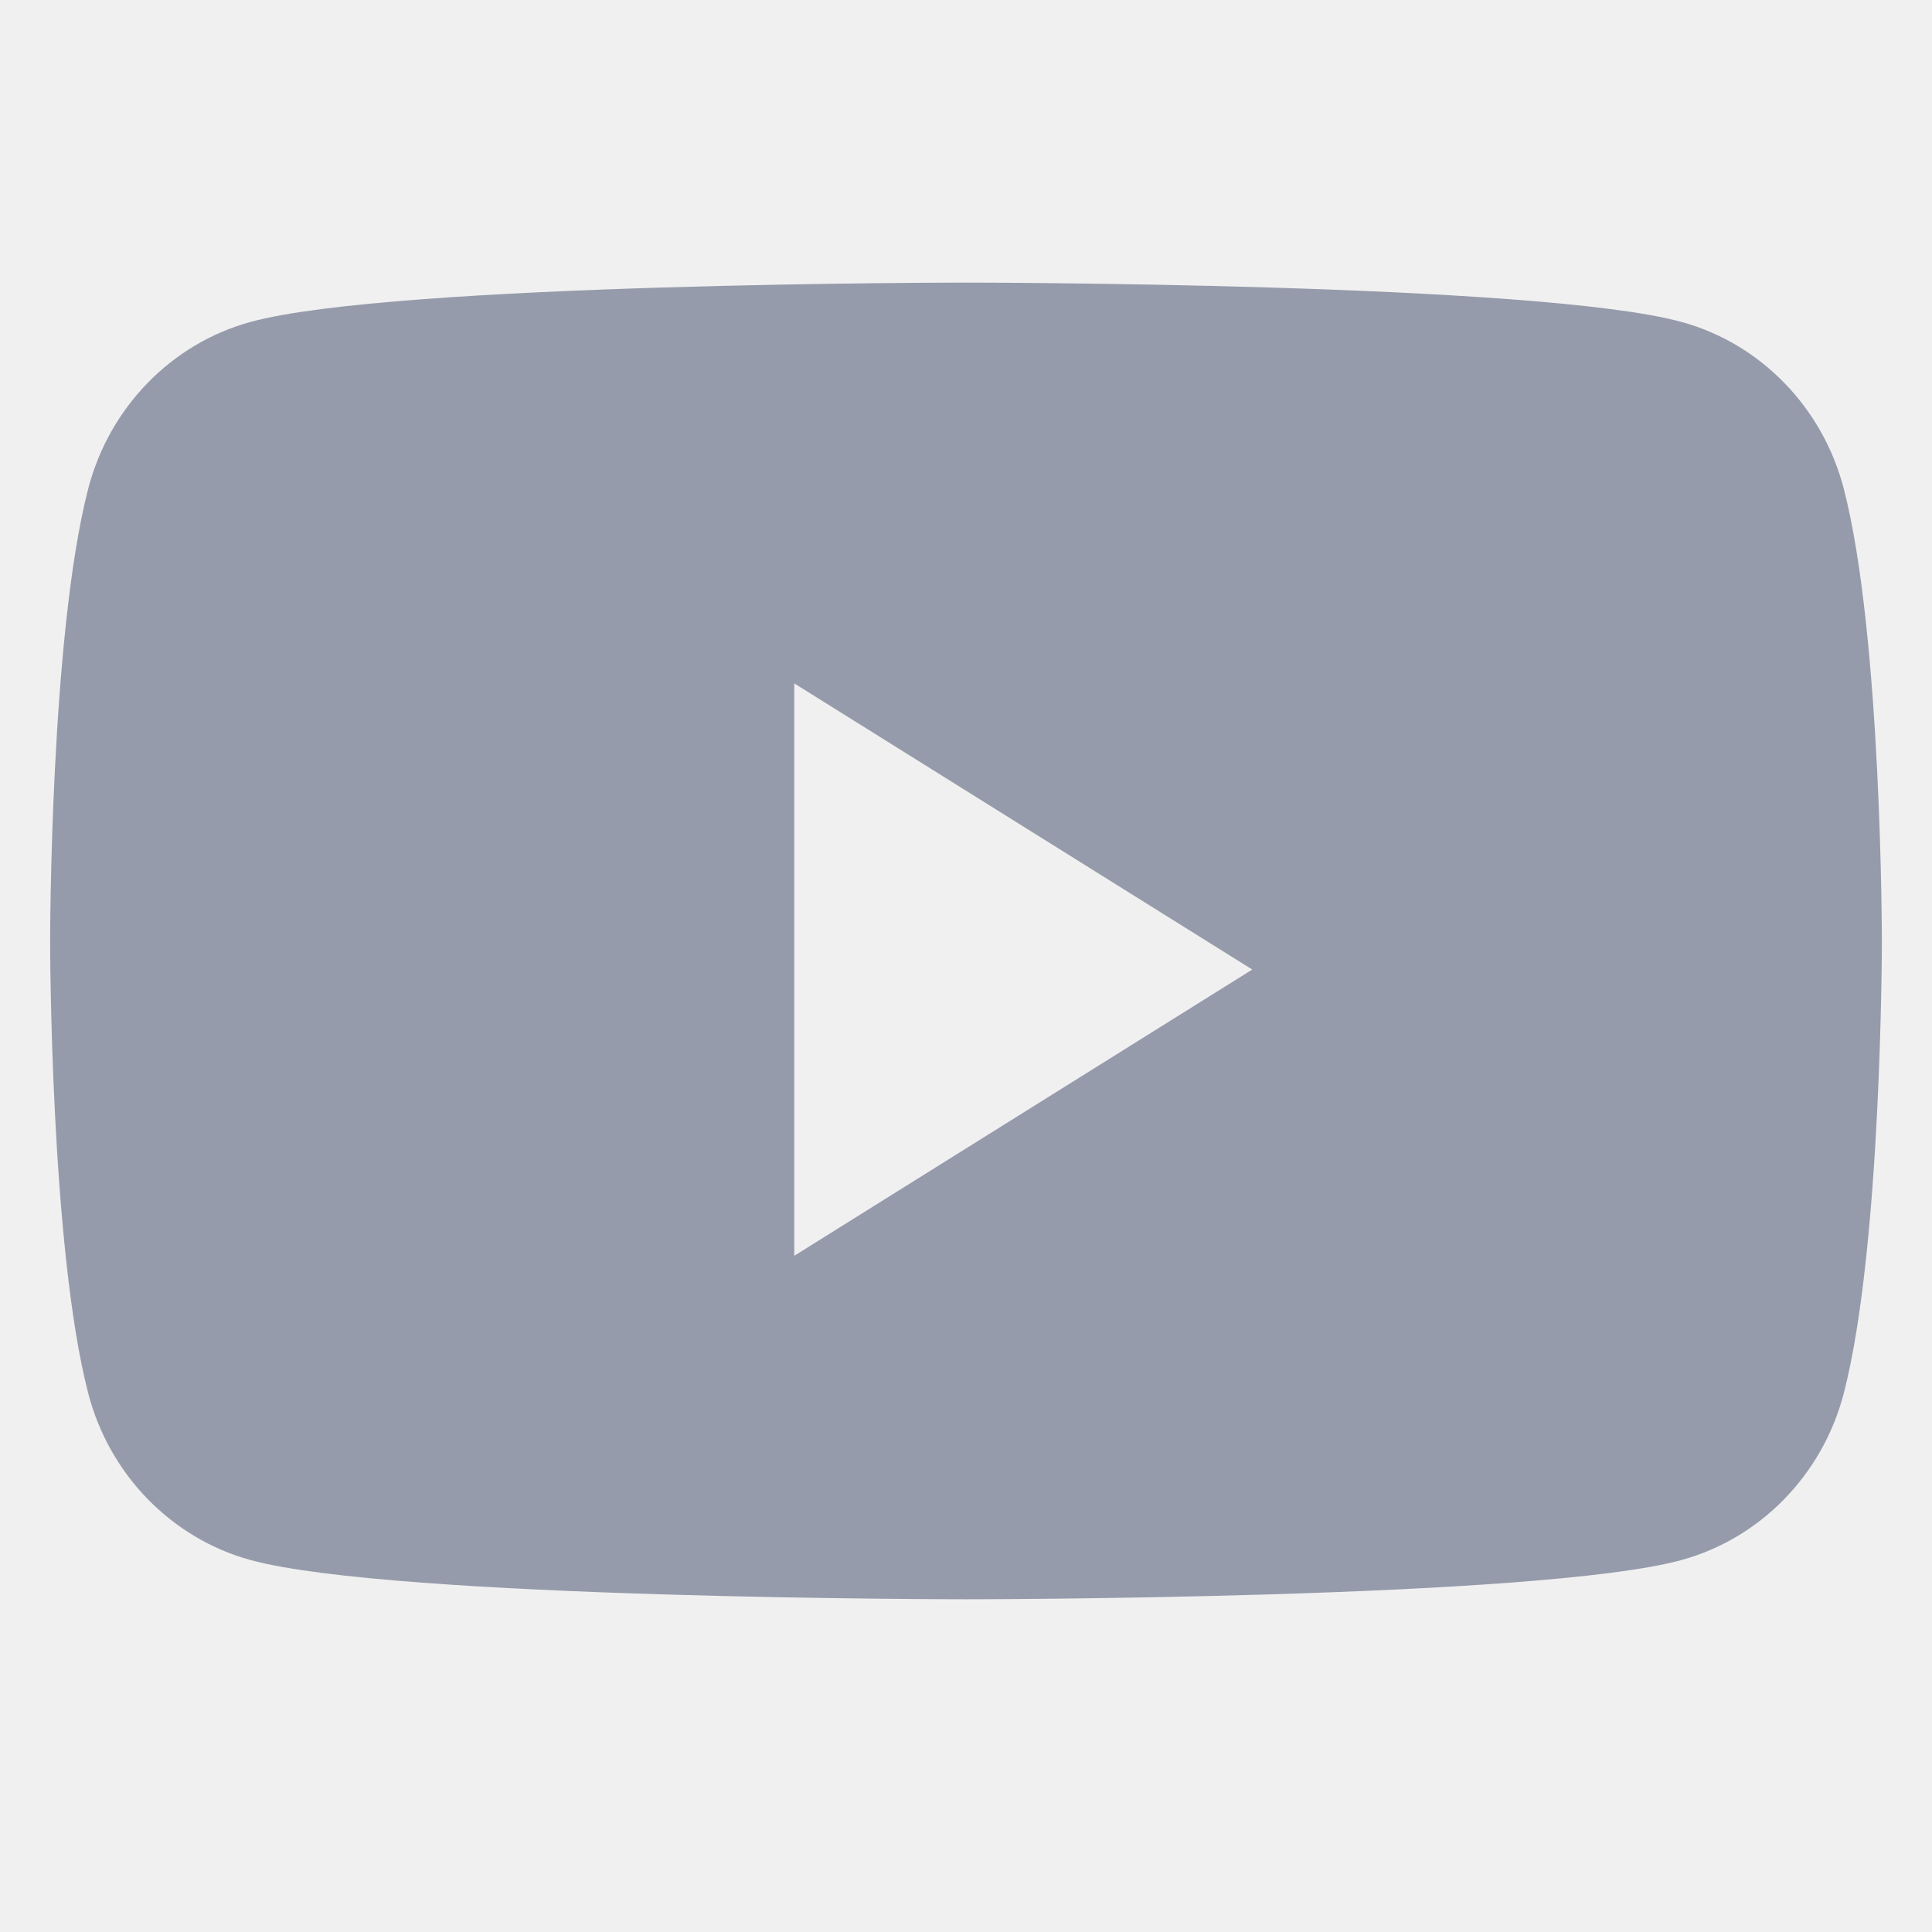
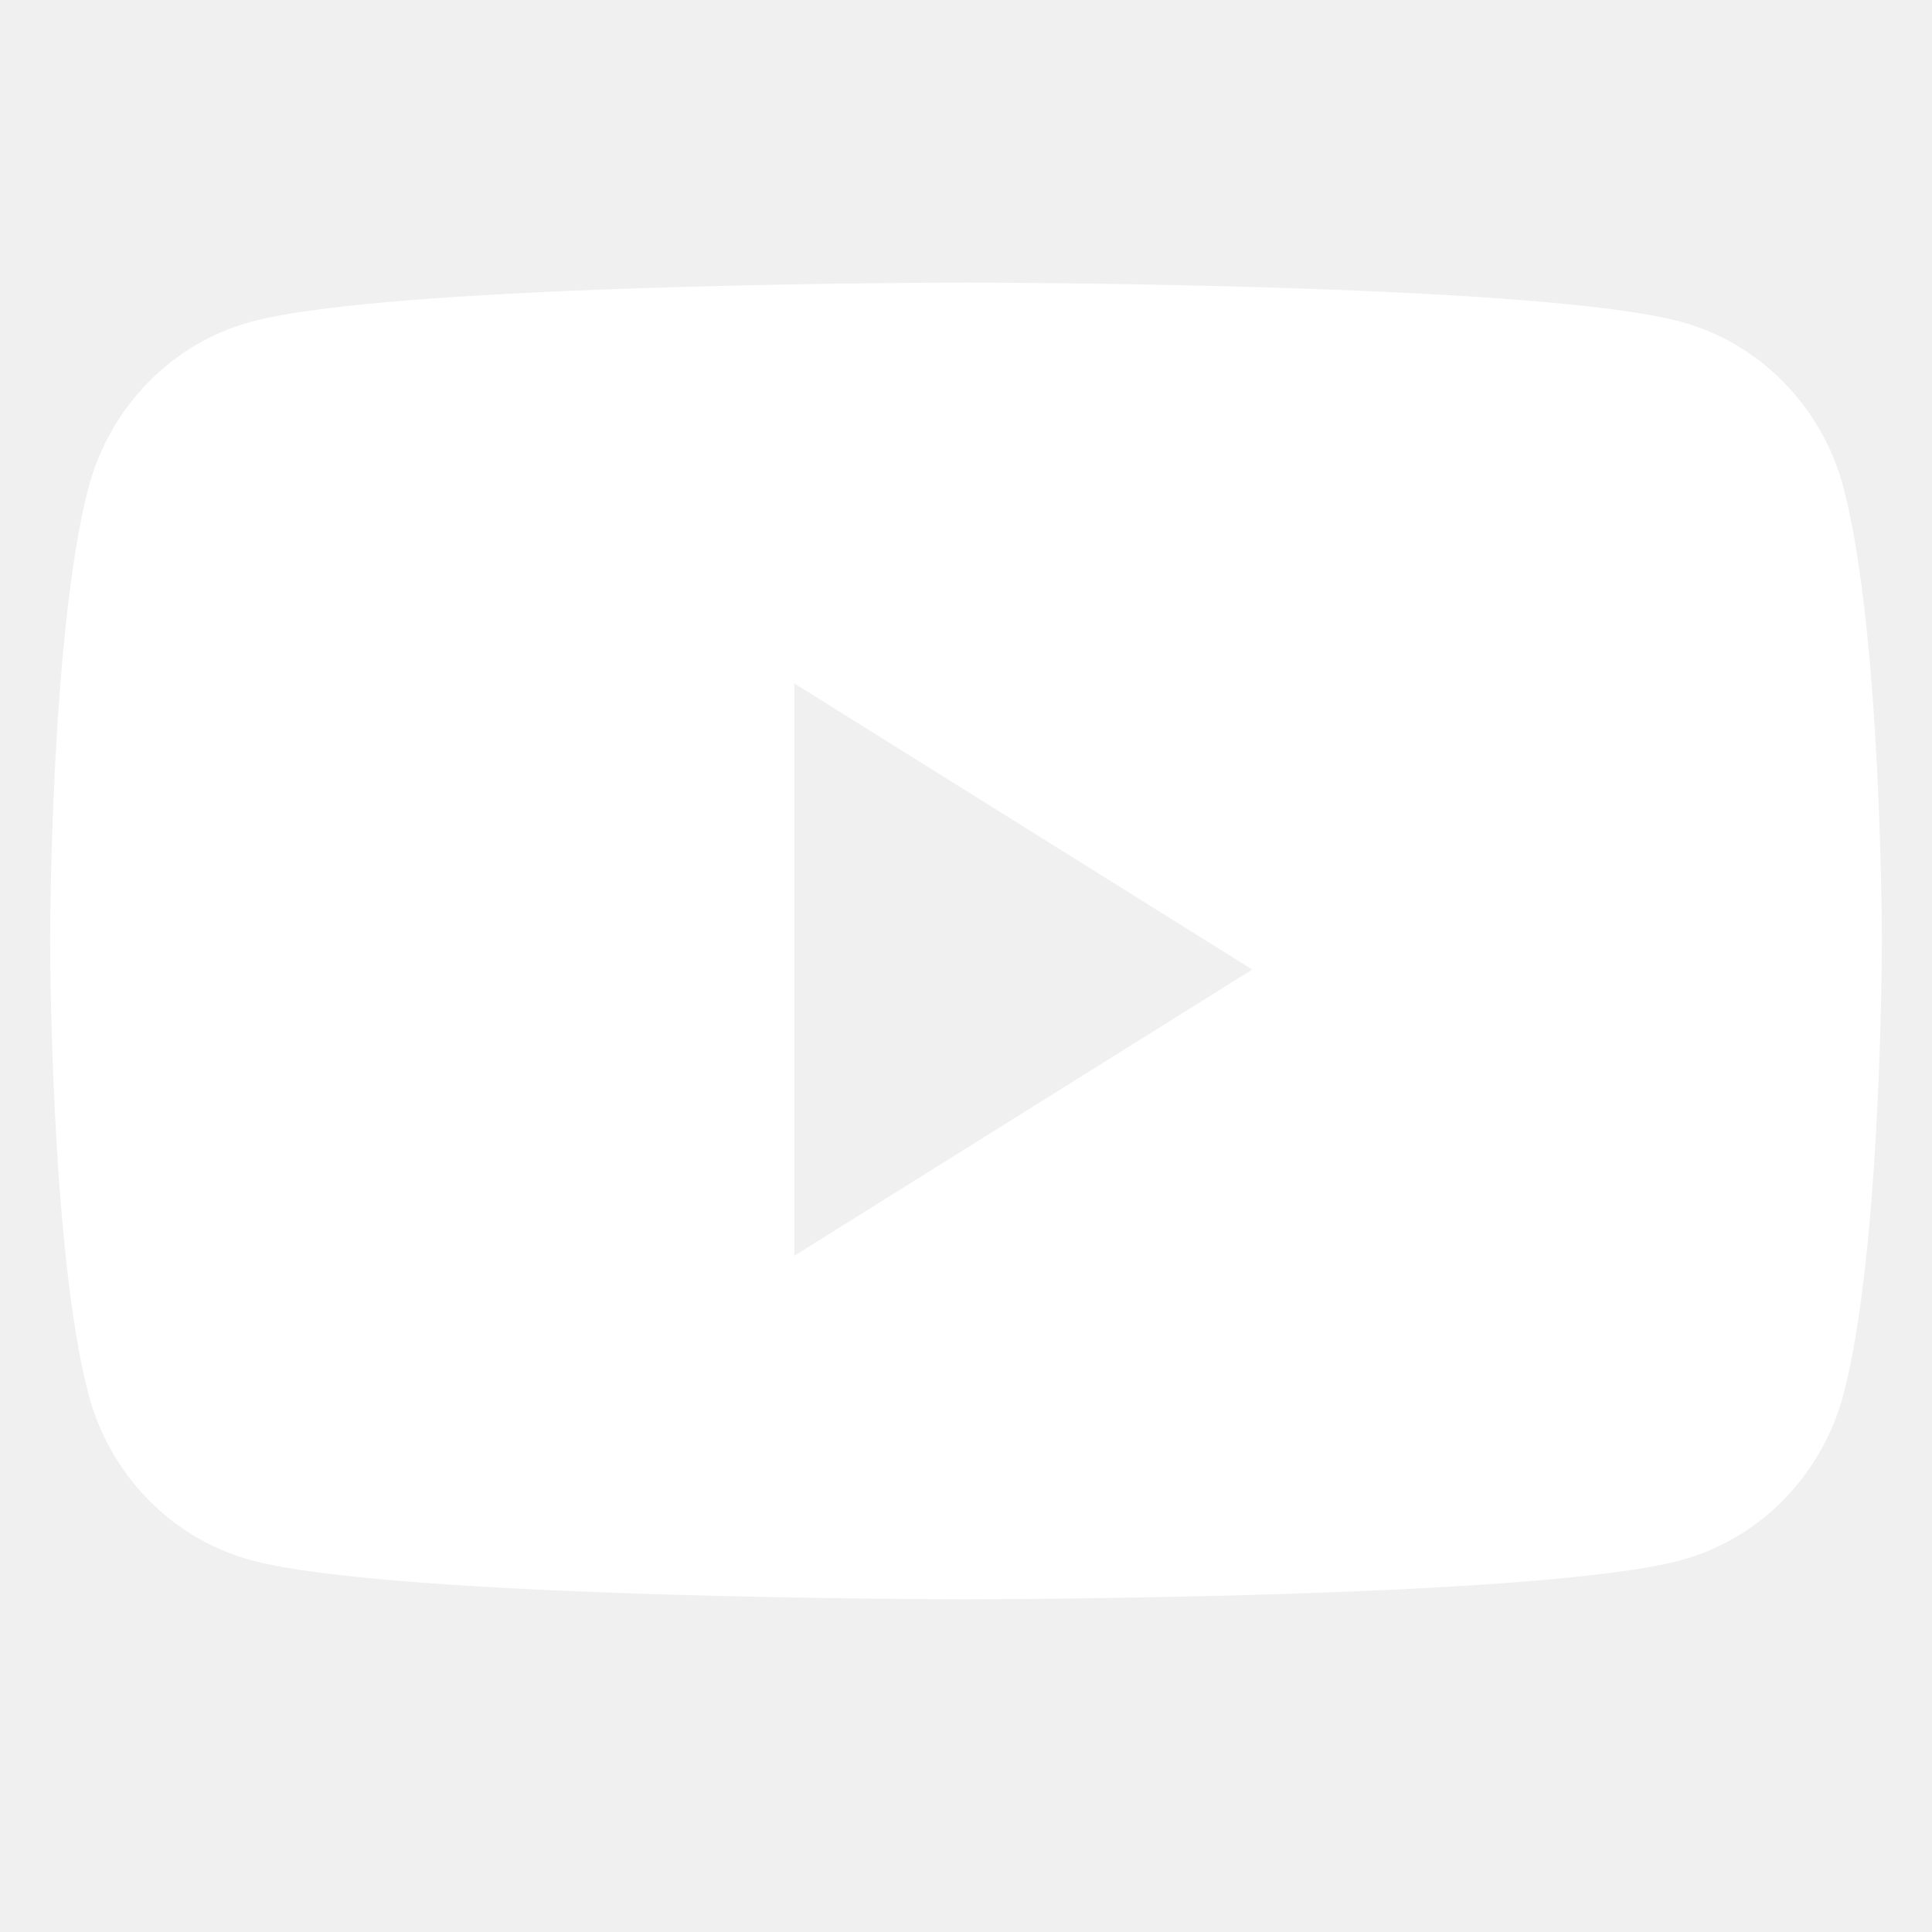
<svg xmlns="http://www.w3.org/2000/svg" width="18" height="18" viewBox="0 0 18 13" fill="none">
-   <path fill-rule="evenodd" clip-rule="evenodd" d="M15.668 0.5C16.402 0.701 16.98 1.295 17.177 2.049C17.533 3.415 17.533 6.267 17.533 6.267C17.533 6.267 17.533 9.118 17.177 10.485C16.98 11.239 16.402 11.832 15.668 12.034C14.337 12.4 9 12.4 9 12.4C9 12.4 3.663 12.4 2.332 12.034C1.598 11.832 1.02 11.239 0.823 10.485C0.467 9.118 0.467 6.267 0.467 6.267C0.467 6.267 0.467 3.415 0.823 2.049C1.02 1.295 1.598 0.701 2.332 0.5C3.663 0.133 9 0.133 9 0.133C9 0.133 14.337 0.133 15.668 0.5ZM7.4 3.867V9.2L11.667 6.533L7.4 3.867Z" fill="#969BAB" />
+   <path fill-rule="evenodd" clip-rule="evenodd" d="M15.668 0.5C16.402 0.701 16.98 1.295 17.177 2.049C17.533 3.415 17.533 6.267 17.533 6.267C17.533 6.267 17.533 9.118 17.177 10.485C16.98 11.239 16.402 11.832 15.668 12.034C14.337 12.4 9 12.4 9 12.4C9 12.4 3.663 12.4 2.332 12.034C1.598 11.832 1.02 11.239 0.823 10.485C0.467 9.118 0.467 6.267 0.467 6.267C0.467 6.267 0.467 3.415 0.823 2.049C1.02 1.295 1.598 0.701 2.332 0.5C3.663 0.133 9 0.133 9 0.133C9 0.133 14.337 0.133 15.668 0.5ZM7.4 3.867V9.2L11.667 6.533L7.4 3.867Z" fill="#FFFFFF" />
</svg>
